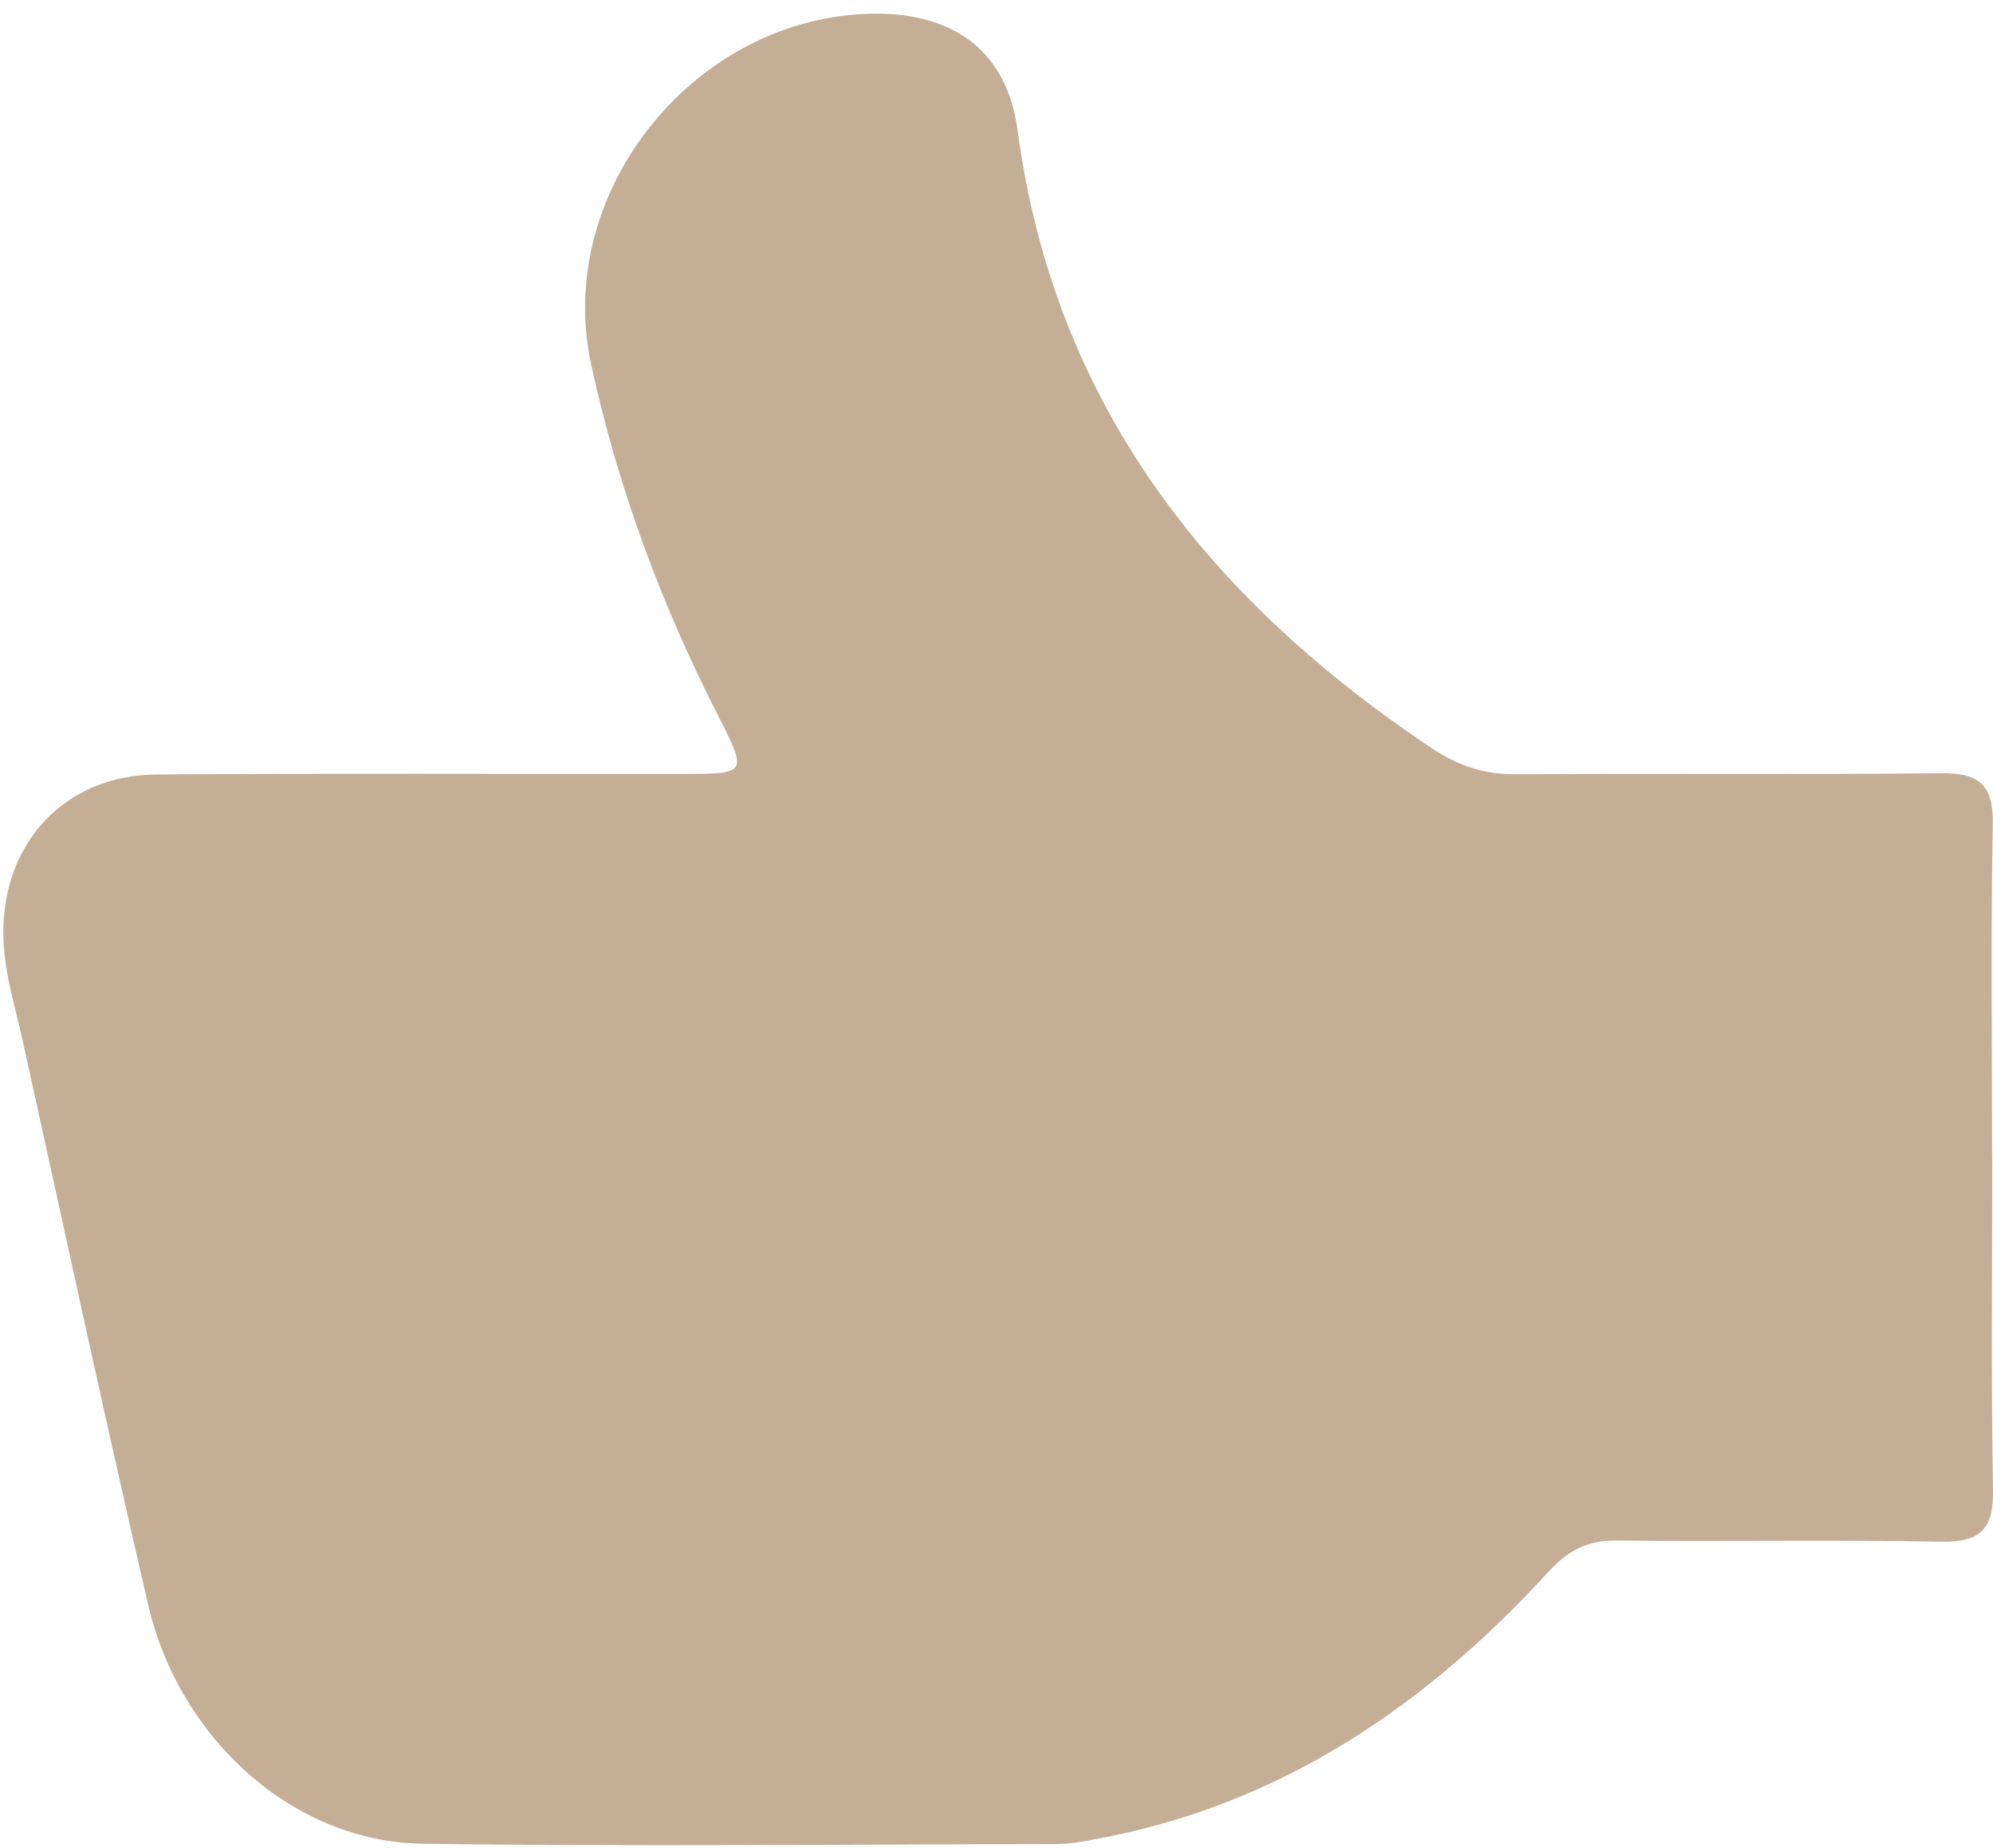
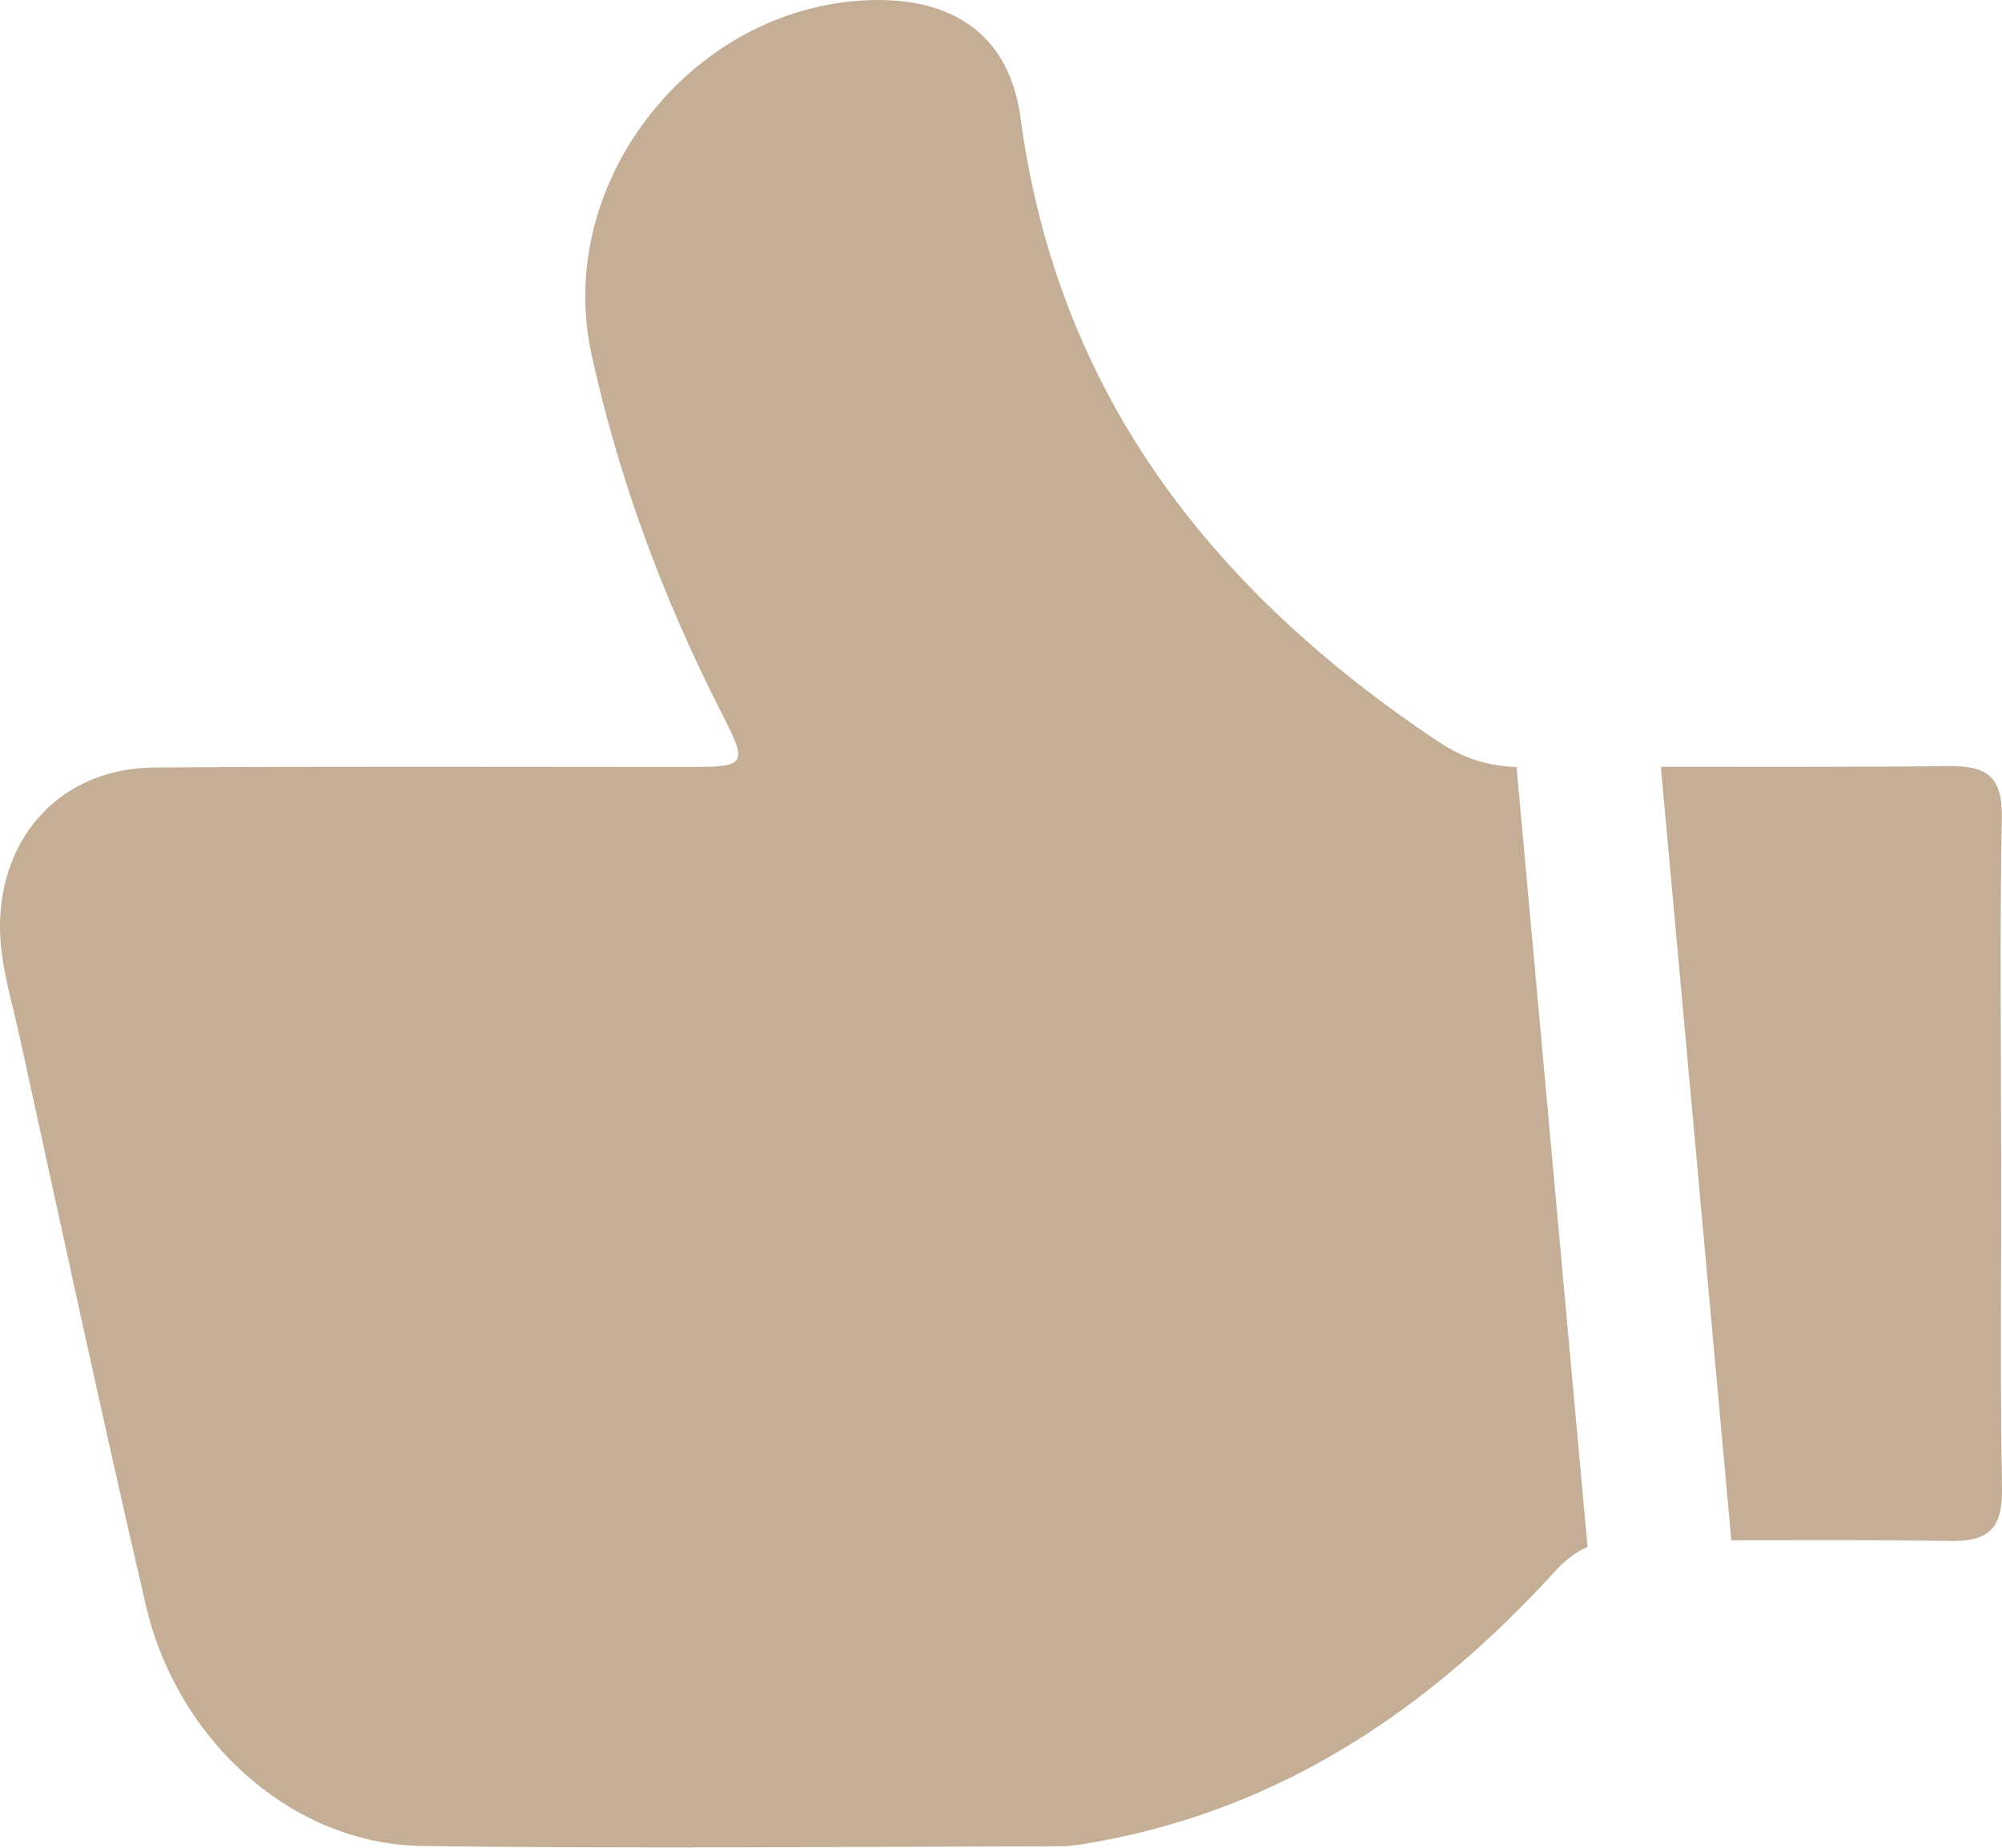
- <svg xmlns="http://www.w3.org/2000/svg" width="41" height="38" viewBox="0 0 41 38" fill="none">
-   <path d="M40.985 23.803C40.985 26.083 40.96 28.362 41 30.642C41.015 31.44 40.758 31.73 39.938 31.715C37.719 31.671 35.495 31.715 33.276 31.69C32.666 31.682 32.262 31.887 31.85 32.338C29.326 35.098 26.346 37.12 22.59 37.824C22.303 37.879 22.01 37.934 21.719 37.934C17.376 37.941 13.033 37.989 8.689 37.927C6.054 37.89 3.695 35.794 3.048 33.013C2.152 29.146 1.318 25.266 0.462 21.389C0.3 20.659 0.068 19.945 0.068 19.183C0.068 17.31 1.351 15.943 3.232 15.932C6.826 15.906 10.416 15.925 14.01 15.921C15.377 15.921 15.38 15.917 14.782 14.741C13.606 12.436 12.709 10.028 12.162 7.504C11.383 3.92 14.326 0.31 17.993 0.281C19.639 0.27 20.716 1.065 20.933 2.677C21.69 8.328 24.865 12.33 29.469 15.401C30.009 15.76 30.549 15.932 31.2 15.928C34.106 15.906 37.013 15.939 39.92 15.906C40.717 15.895 41.011 16.145 40.996 16.962C40.952 19.241 40.982 21.52 40.982 23.8L40.985 23.803Z" fill="#C4AF96" />
+ <svg xmlns="http://www.w3.org/2000/svg" id="Capa_2" viewBox="0 0 111.39 102.81">
+   <defs>
+     <style>.cls-1{fill:#c4af96;}</style>
+   </defs>
+   <g id="Capa_1-2">
+     <g>
+       <path class="cls-1" d="m111.34,64.17c0-6.22-.08-12.44.04-18.66.04-2.23-.76-2.9-2.93-2.88-5.35.06-10.7.04-16.04.04l3.92,43.04c4.06,0,8.12-.03,12.17.04,2.22.04,2.92-.75,2.89-2.93-.11-6.22-.04-12.44-.04-18.66Z" />
+       <path class="cls-1" d="m80.01,41.26c-12.54-8.38-21.17-19.3-23.23-34.72C56.19,2.14,53.26-.03,48.78,0c-9.99.07-18,9.92-15.87,19.71,1.5,6.88,3.94,13.46,7.13,19.75,1.63,3.21,1.61,3.22-2.1,3.22-9.78,0-19.55-.04-29.33.03C3.49,42.73,0,46.46,0,51.57c0,2.08.64,4.03,1.07,6.02,2.32,10.58,4.59,21.17,7.04,31.72,1.76,7.6,8.18,13.31,15.35,13.41,11.82.17,23.64.04,35.46.02.79,0,1.59-.16,2.37-.3,10.22-1.92,18.33-7.44,25.2-14.97.59-.65,1.18-1.1,1.84-1.39l-3.95-43.4c-1.62-.05-3-.5-4.36-1.42Z" />
+     </g>
+   </g>
</svg>
